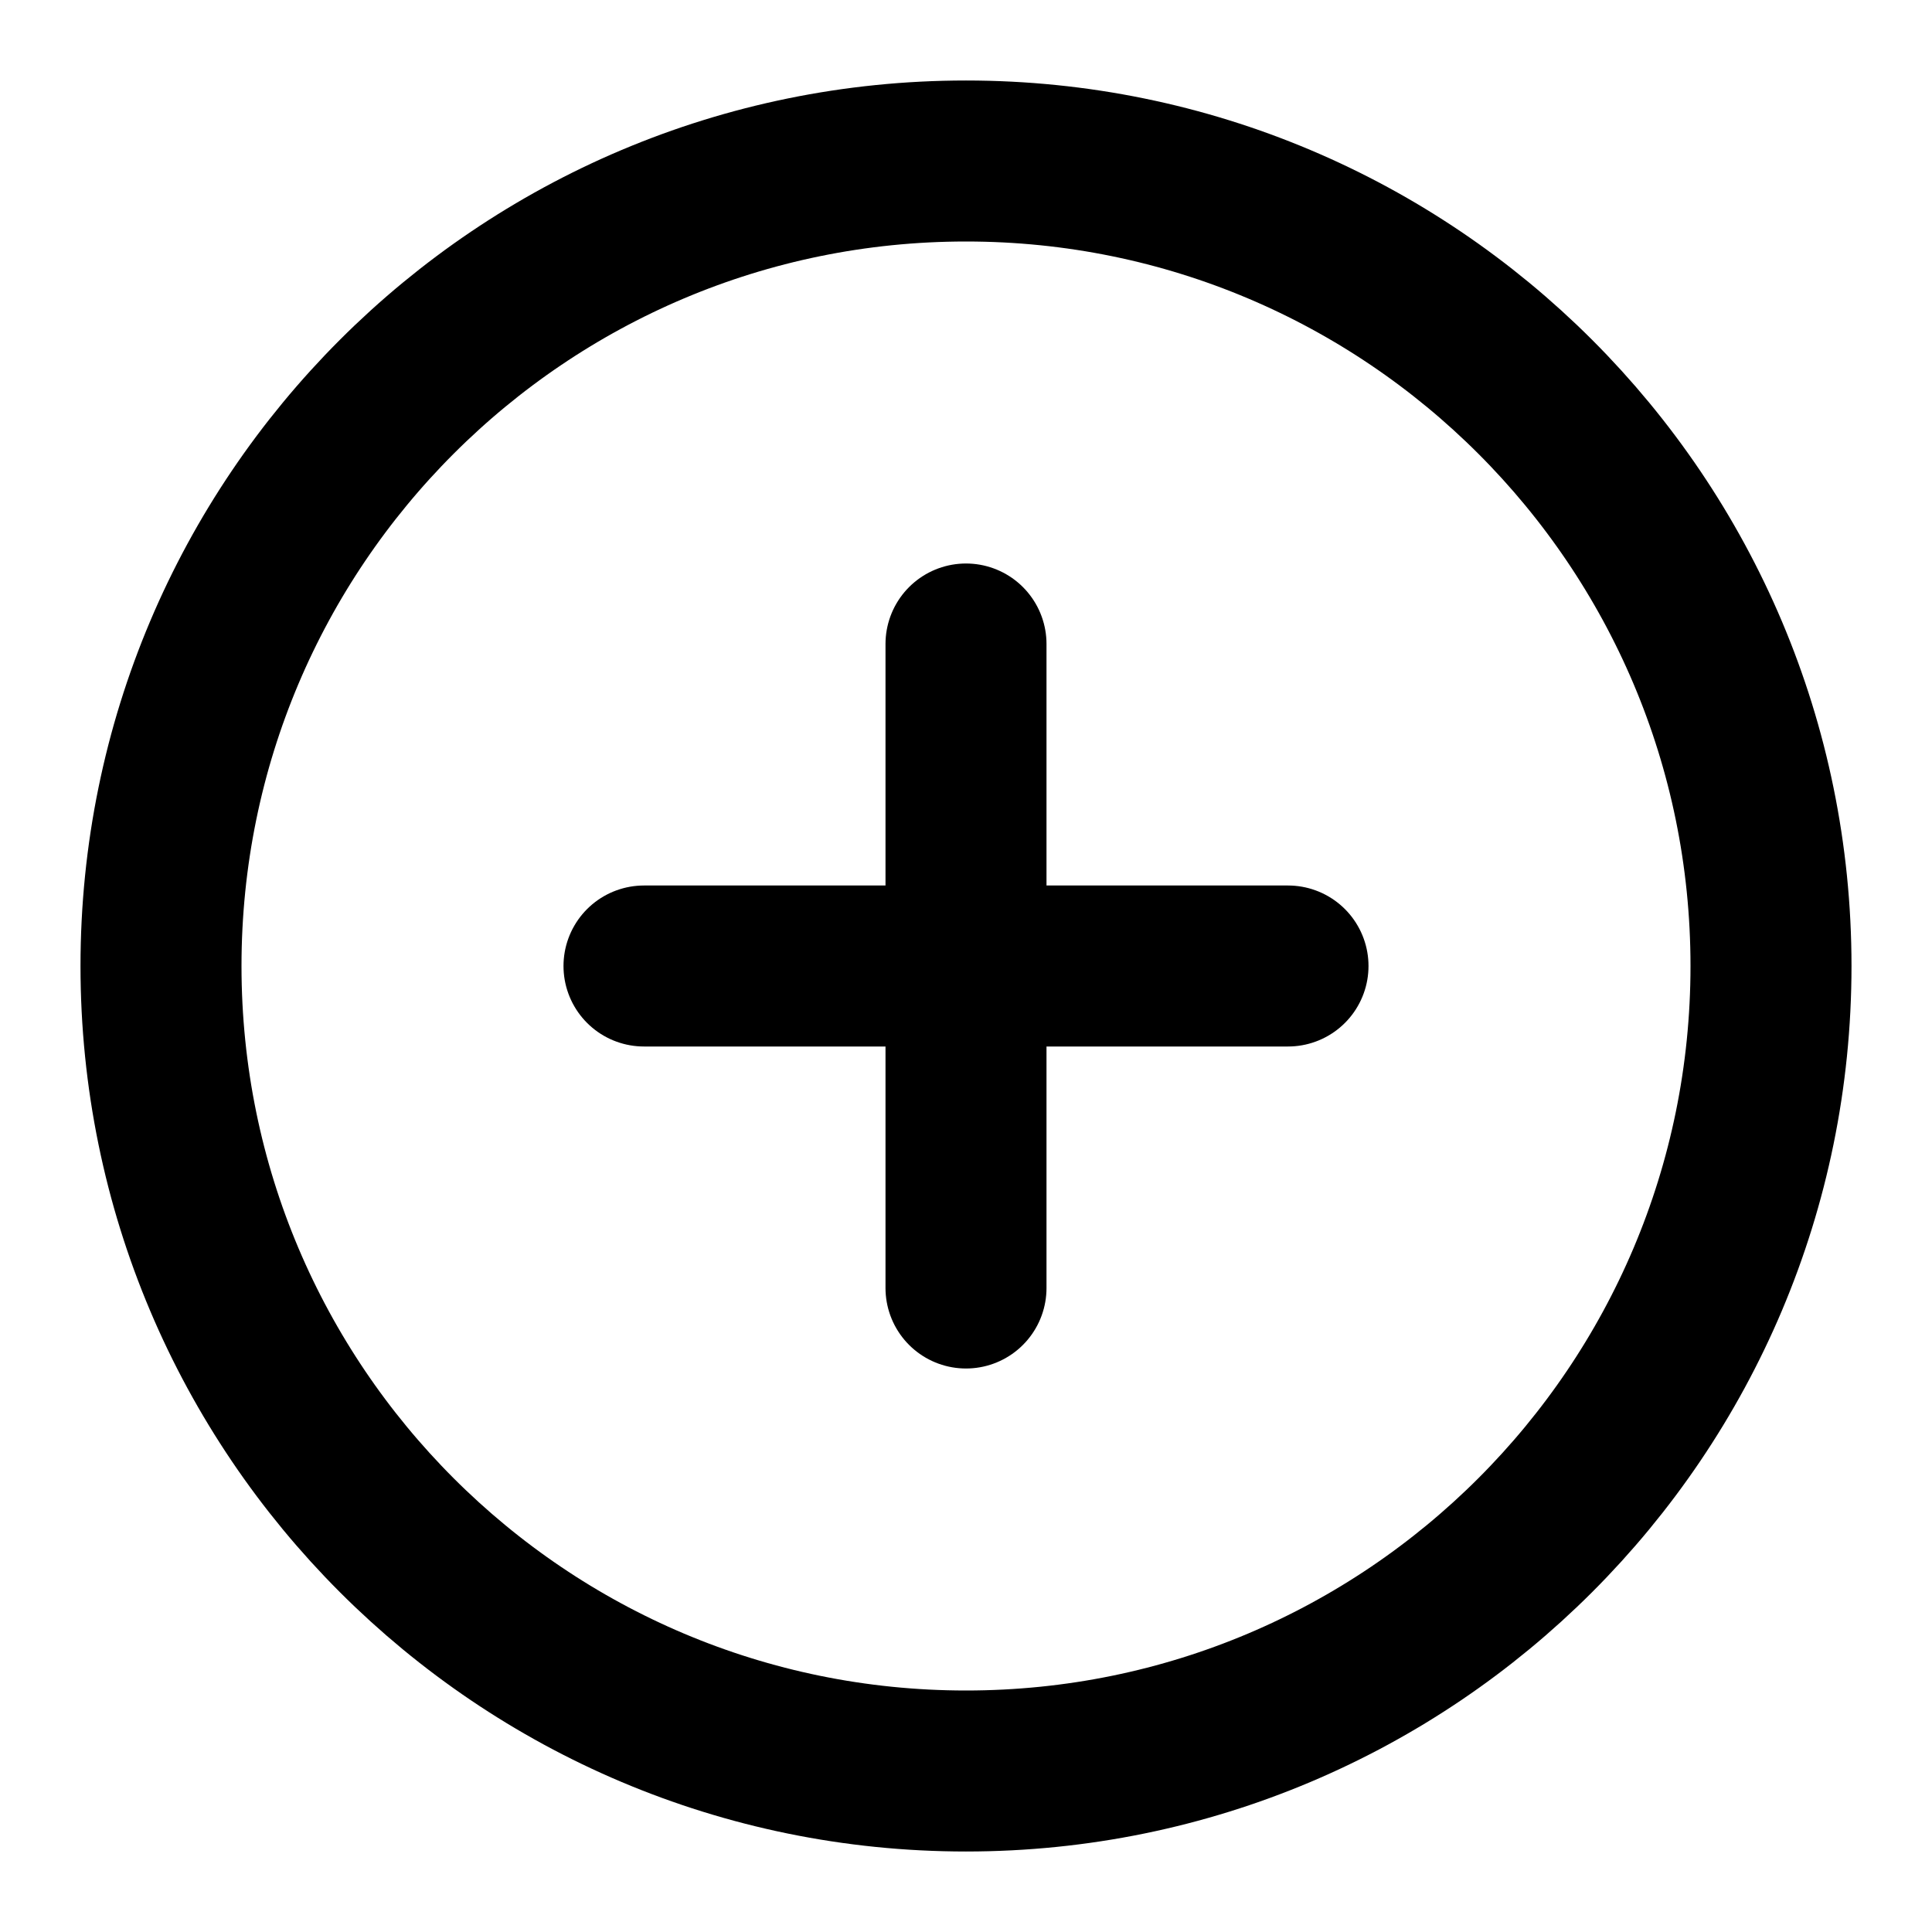
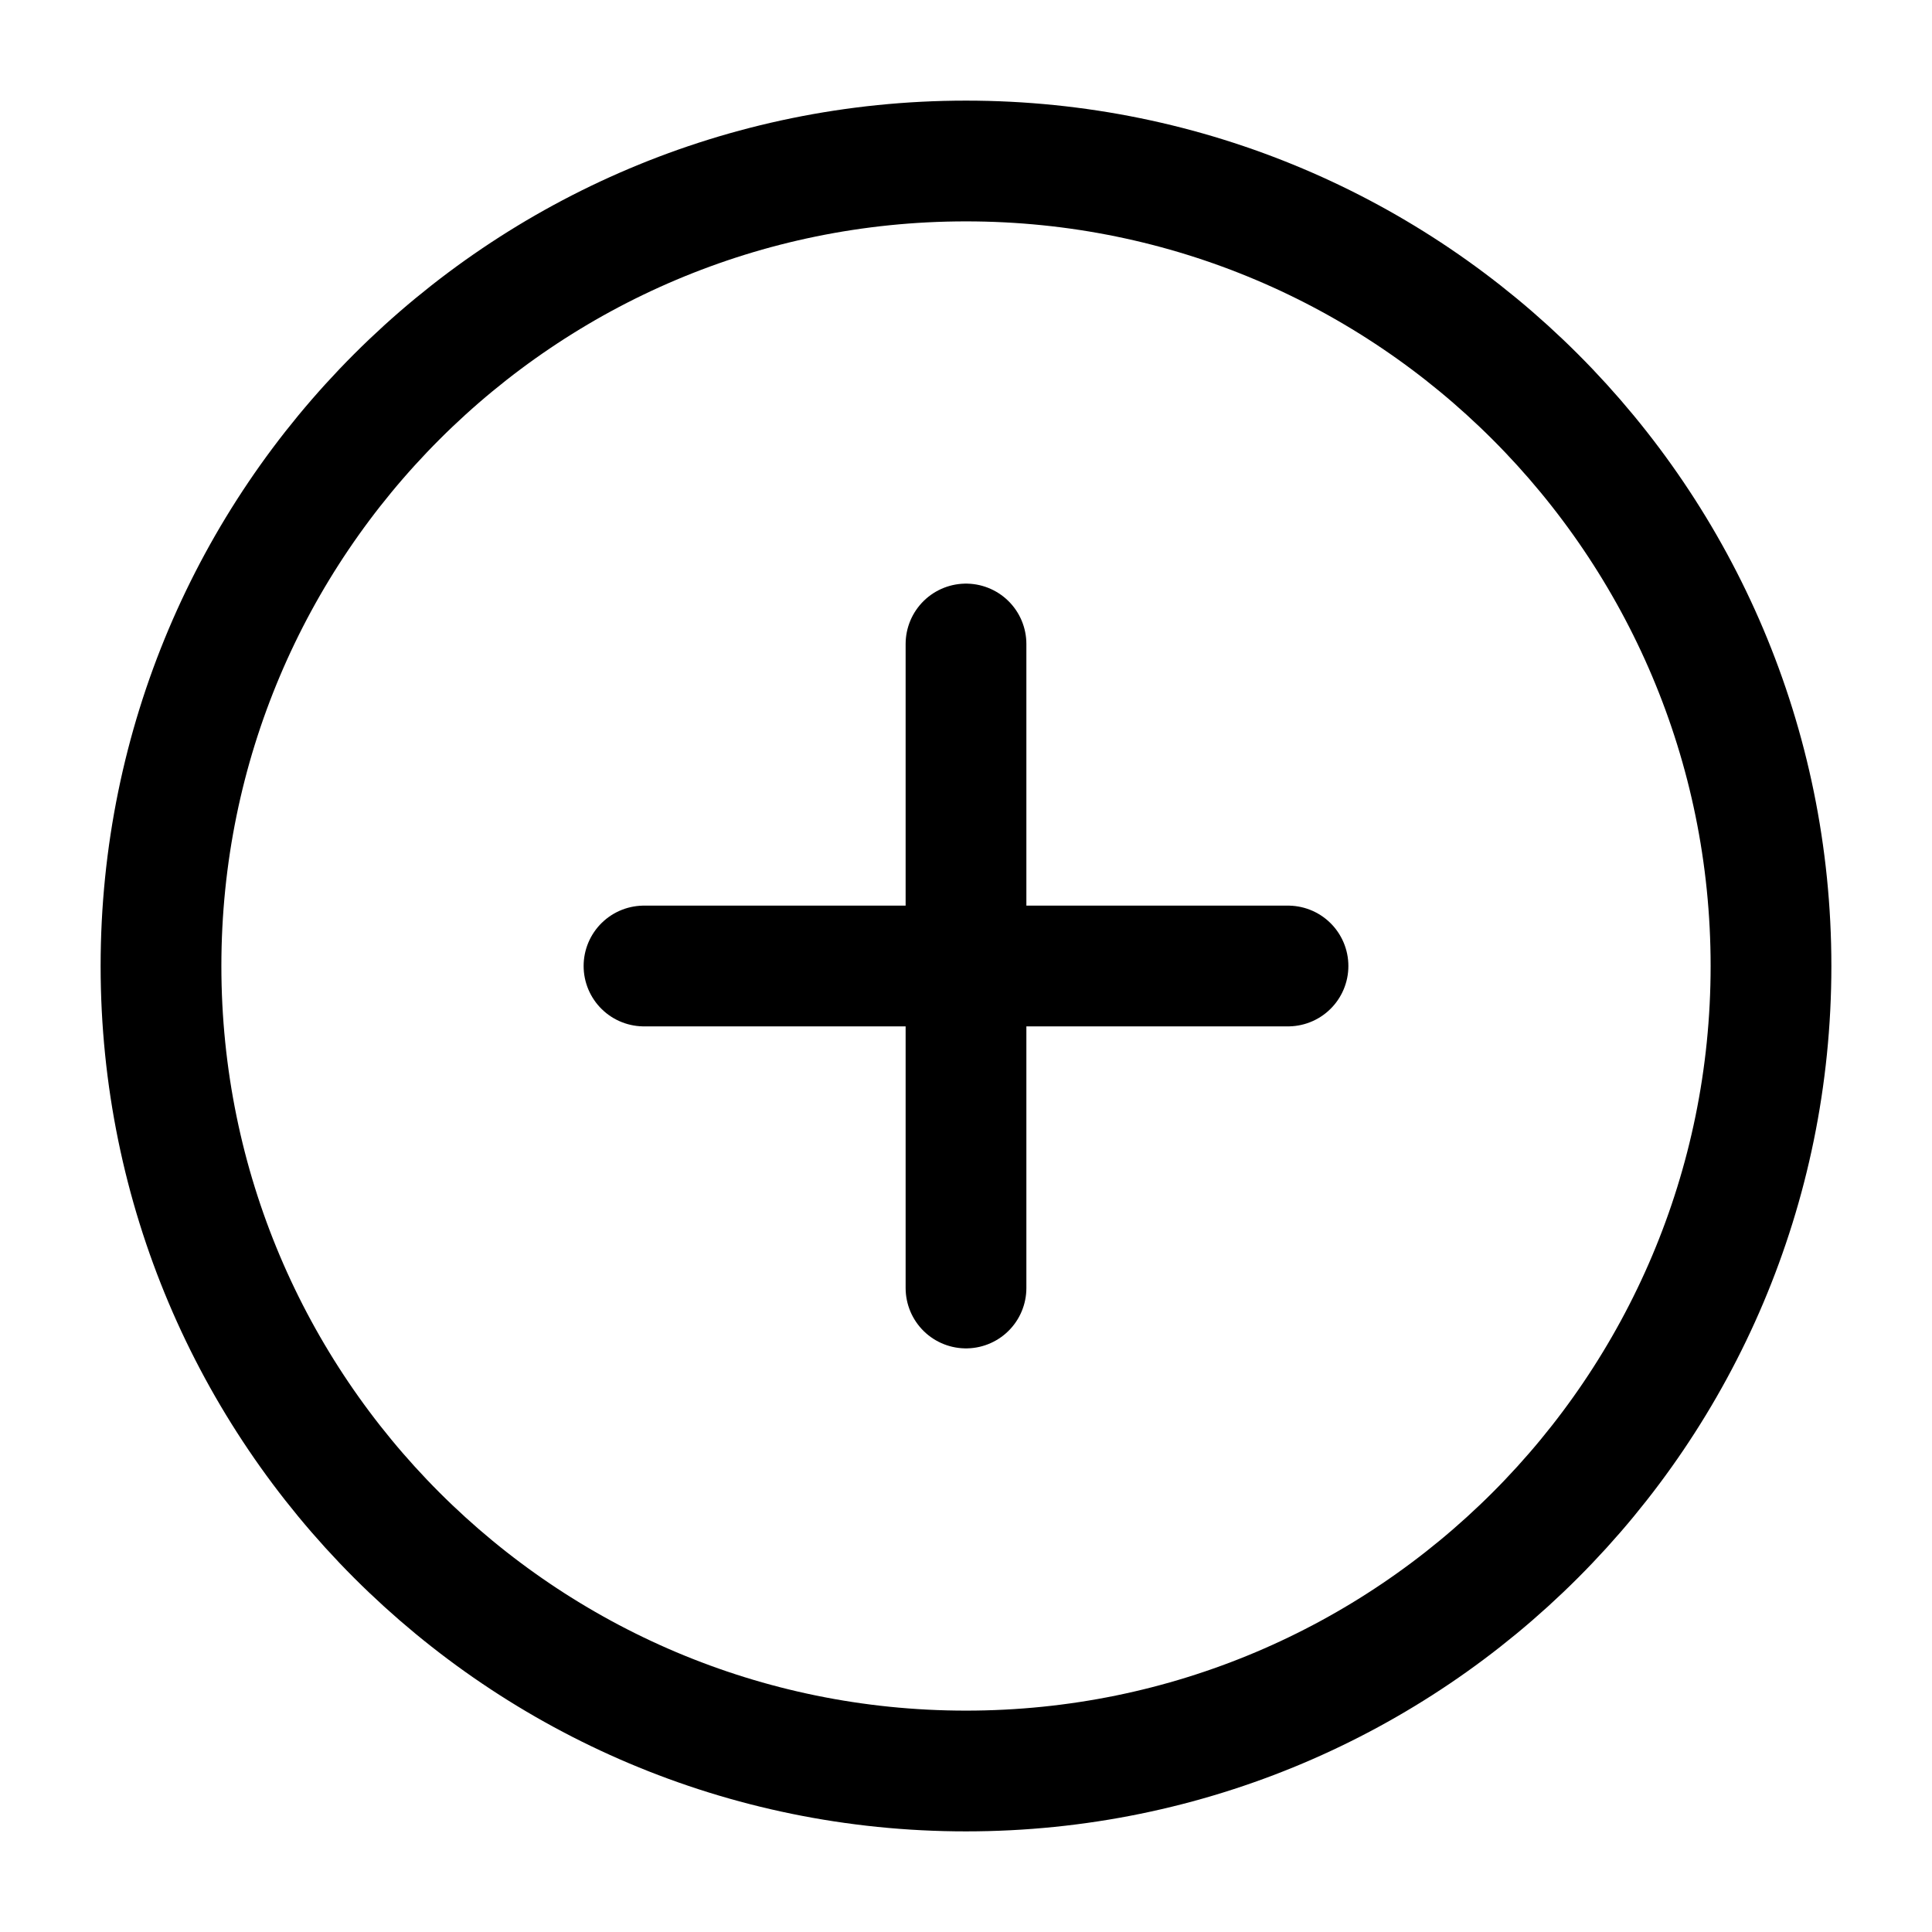
- <svg xmlns="http://www.w3.org/2000/svg" width="24" height="24" viewBox="0 0 24 24" fill="none" stroke="currentColor" stroke-width="2" stroke-linecap="round" stroke-linejoin="round" class="feather feather-plus-circle">
+ <svg xmlns="http://www.w3.org/2000/svg" width="24" height="24" viewBox="0 0 24 24" fill="none" stroke="currentColor" stroke-width="1.5" stroke-linecap="round" stroke-linejoin="round" class="feather feather-plus-circle">
  <circle cx="12" cy="12" r="10" />
  <line x1="12" y1="8" x2="12" y2="16" />
  <line x1="8" y1="12" x2="16" y2="12" />
</svg>
